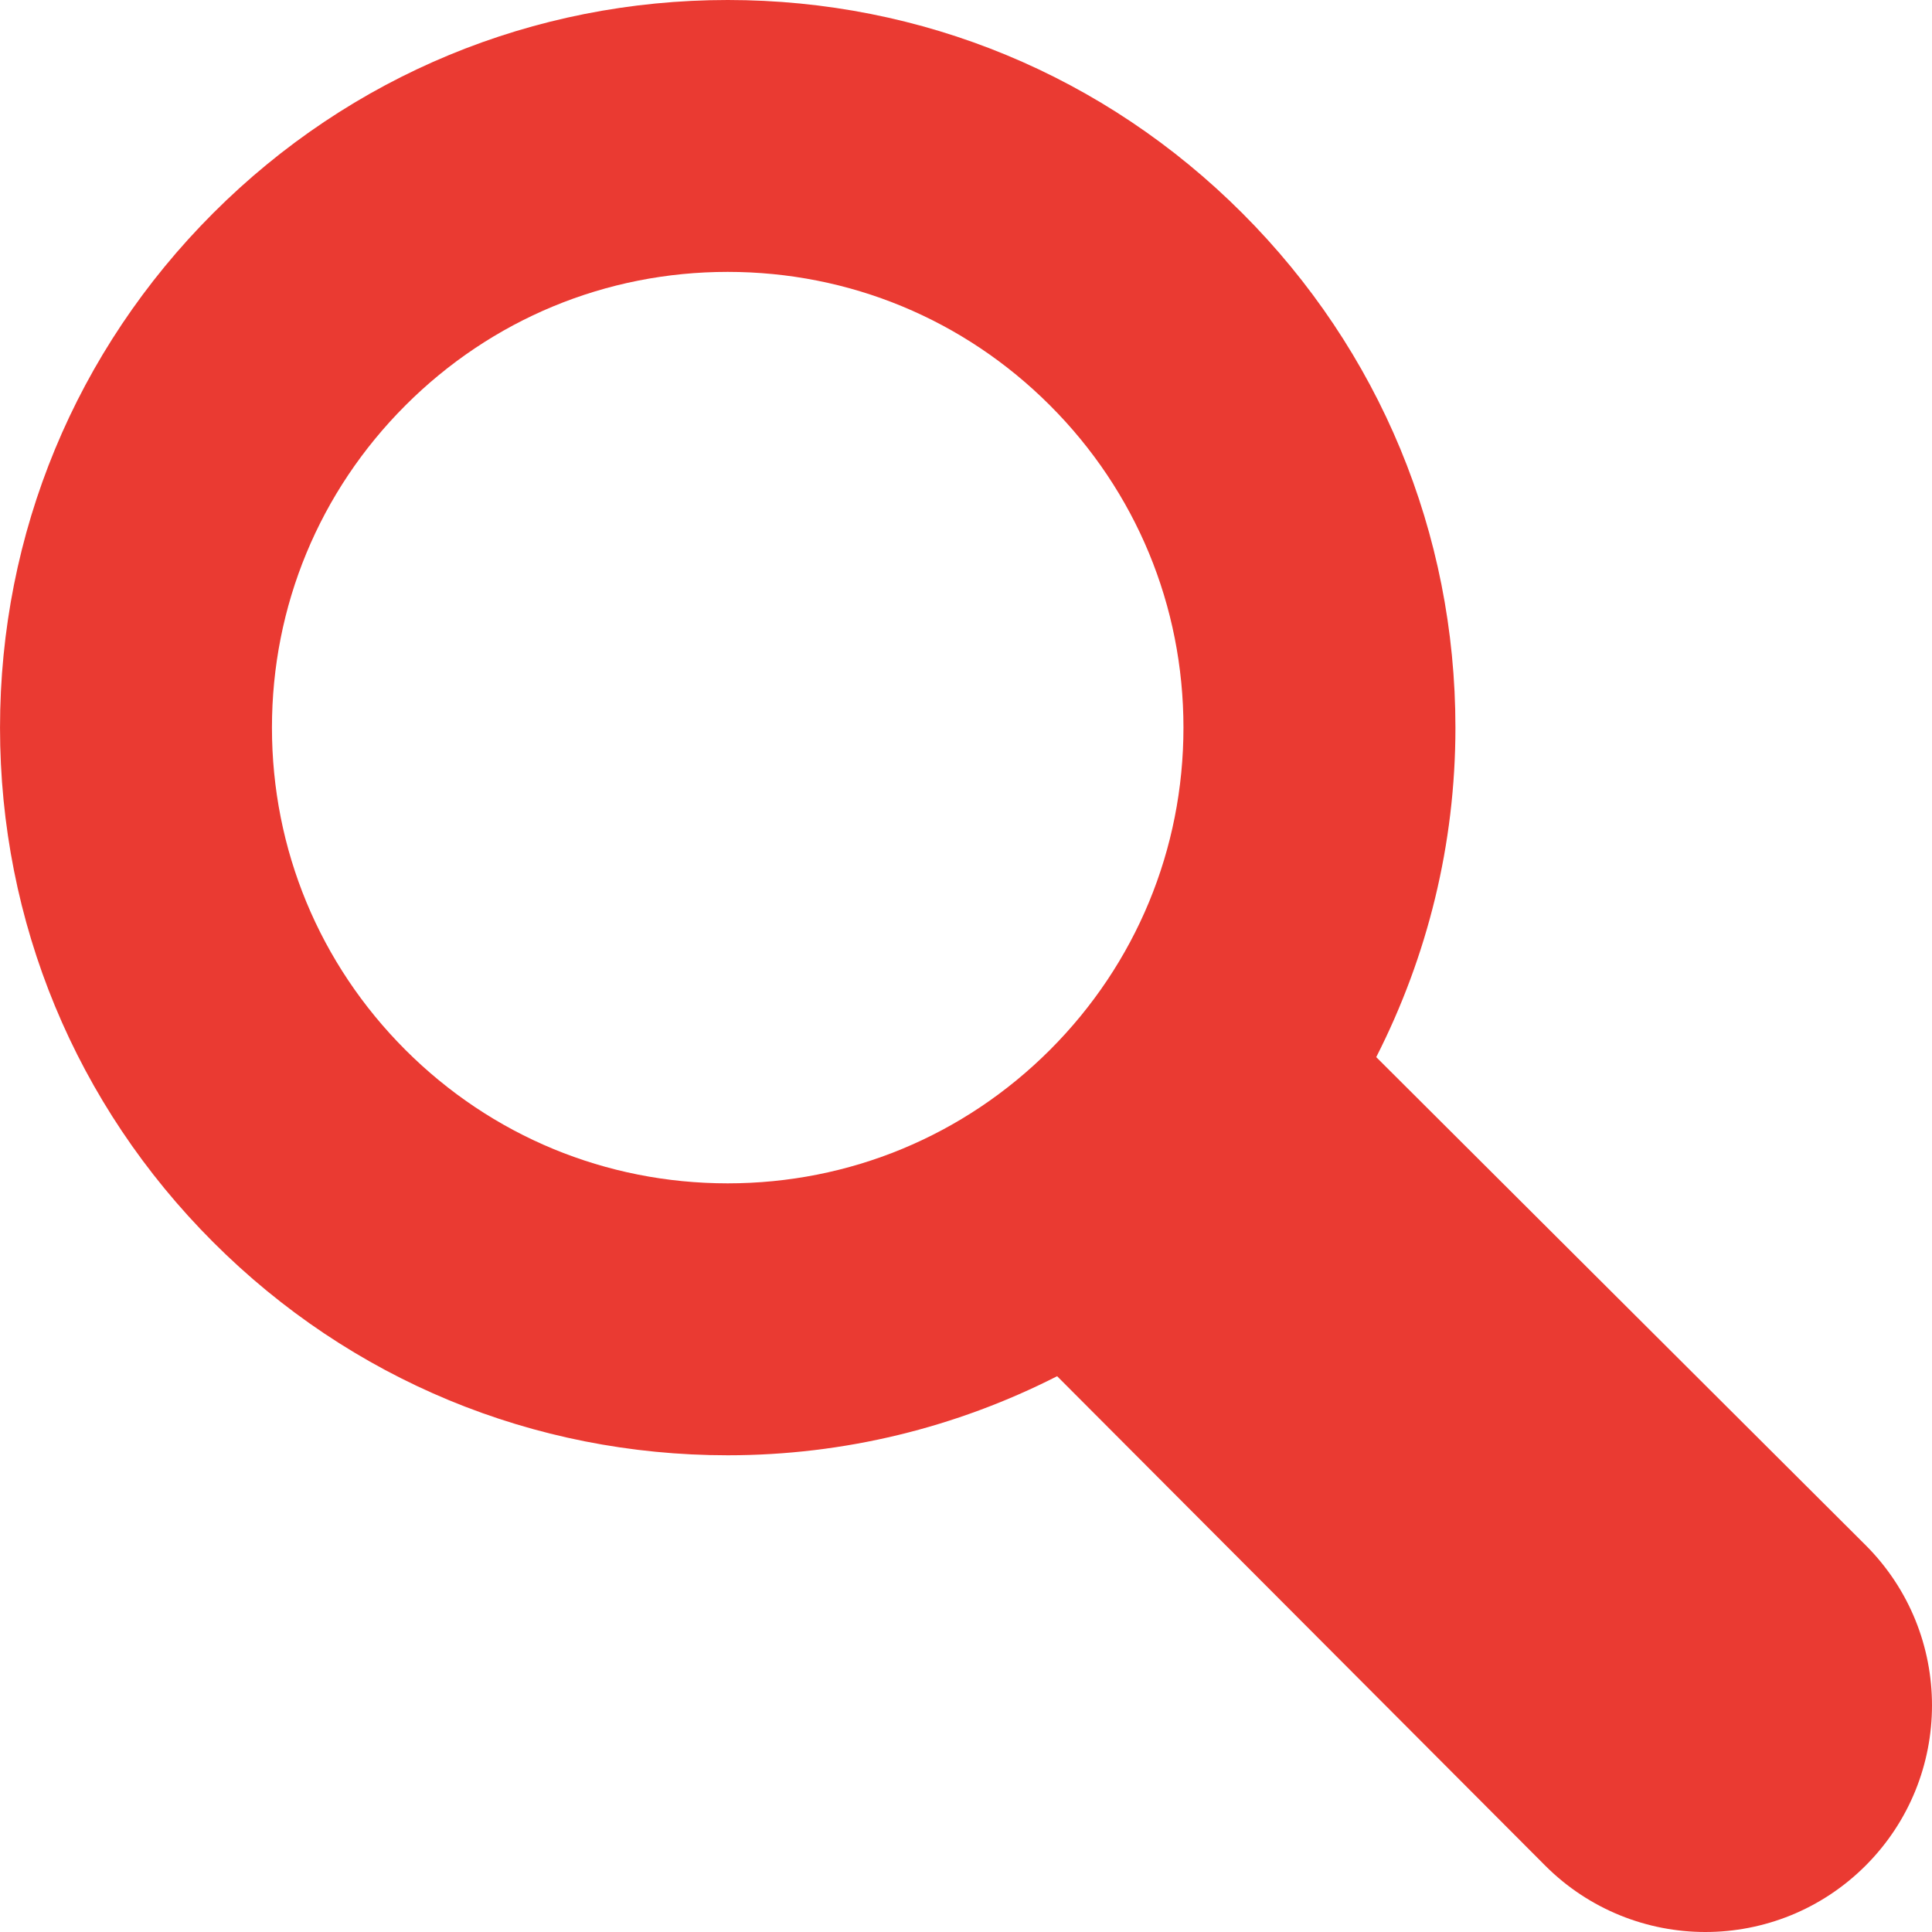
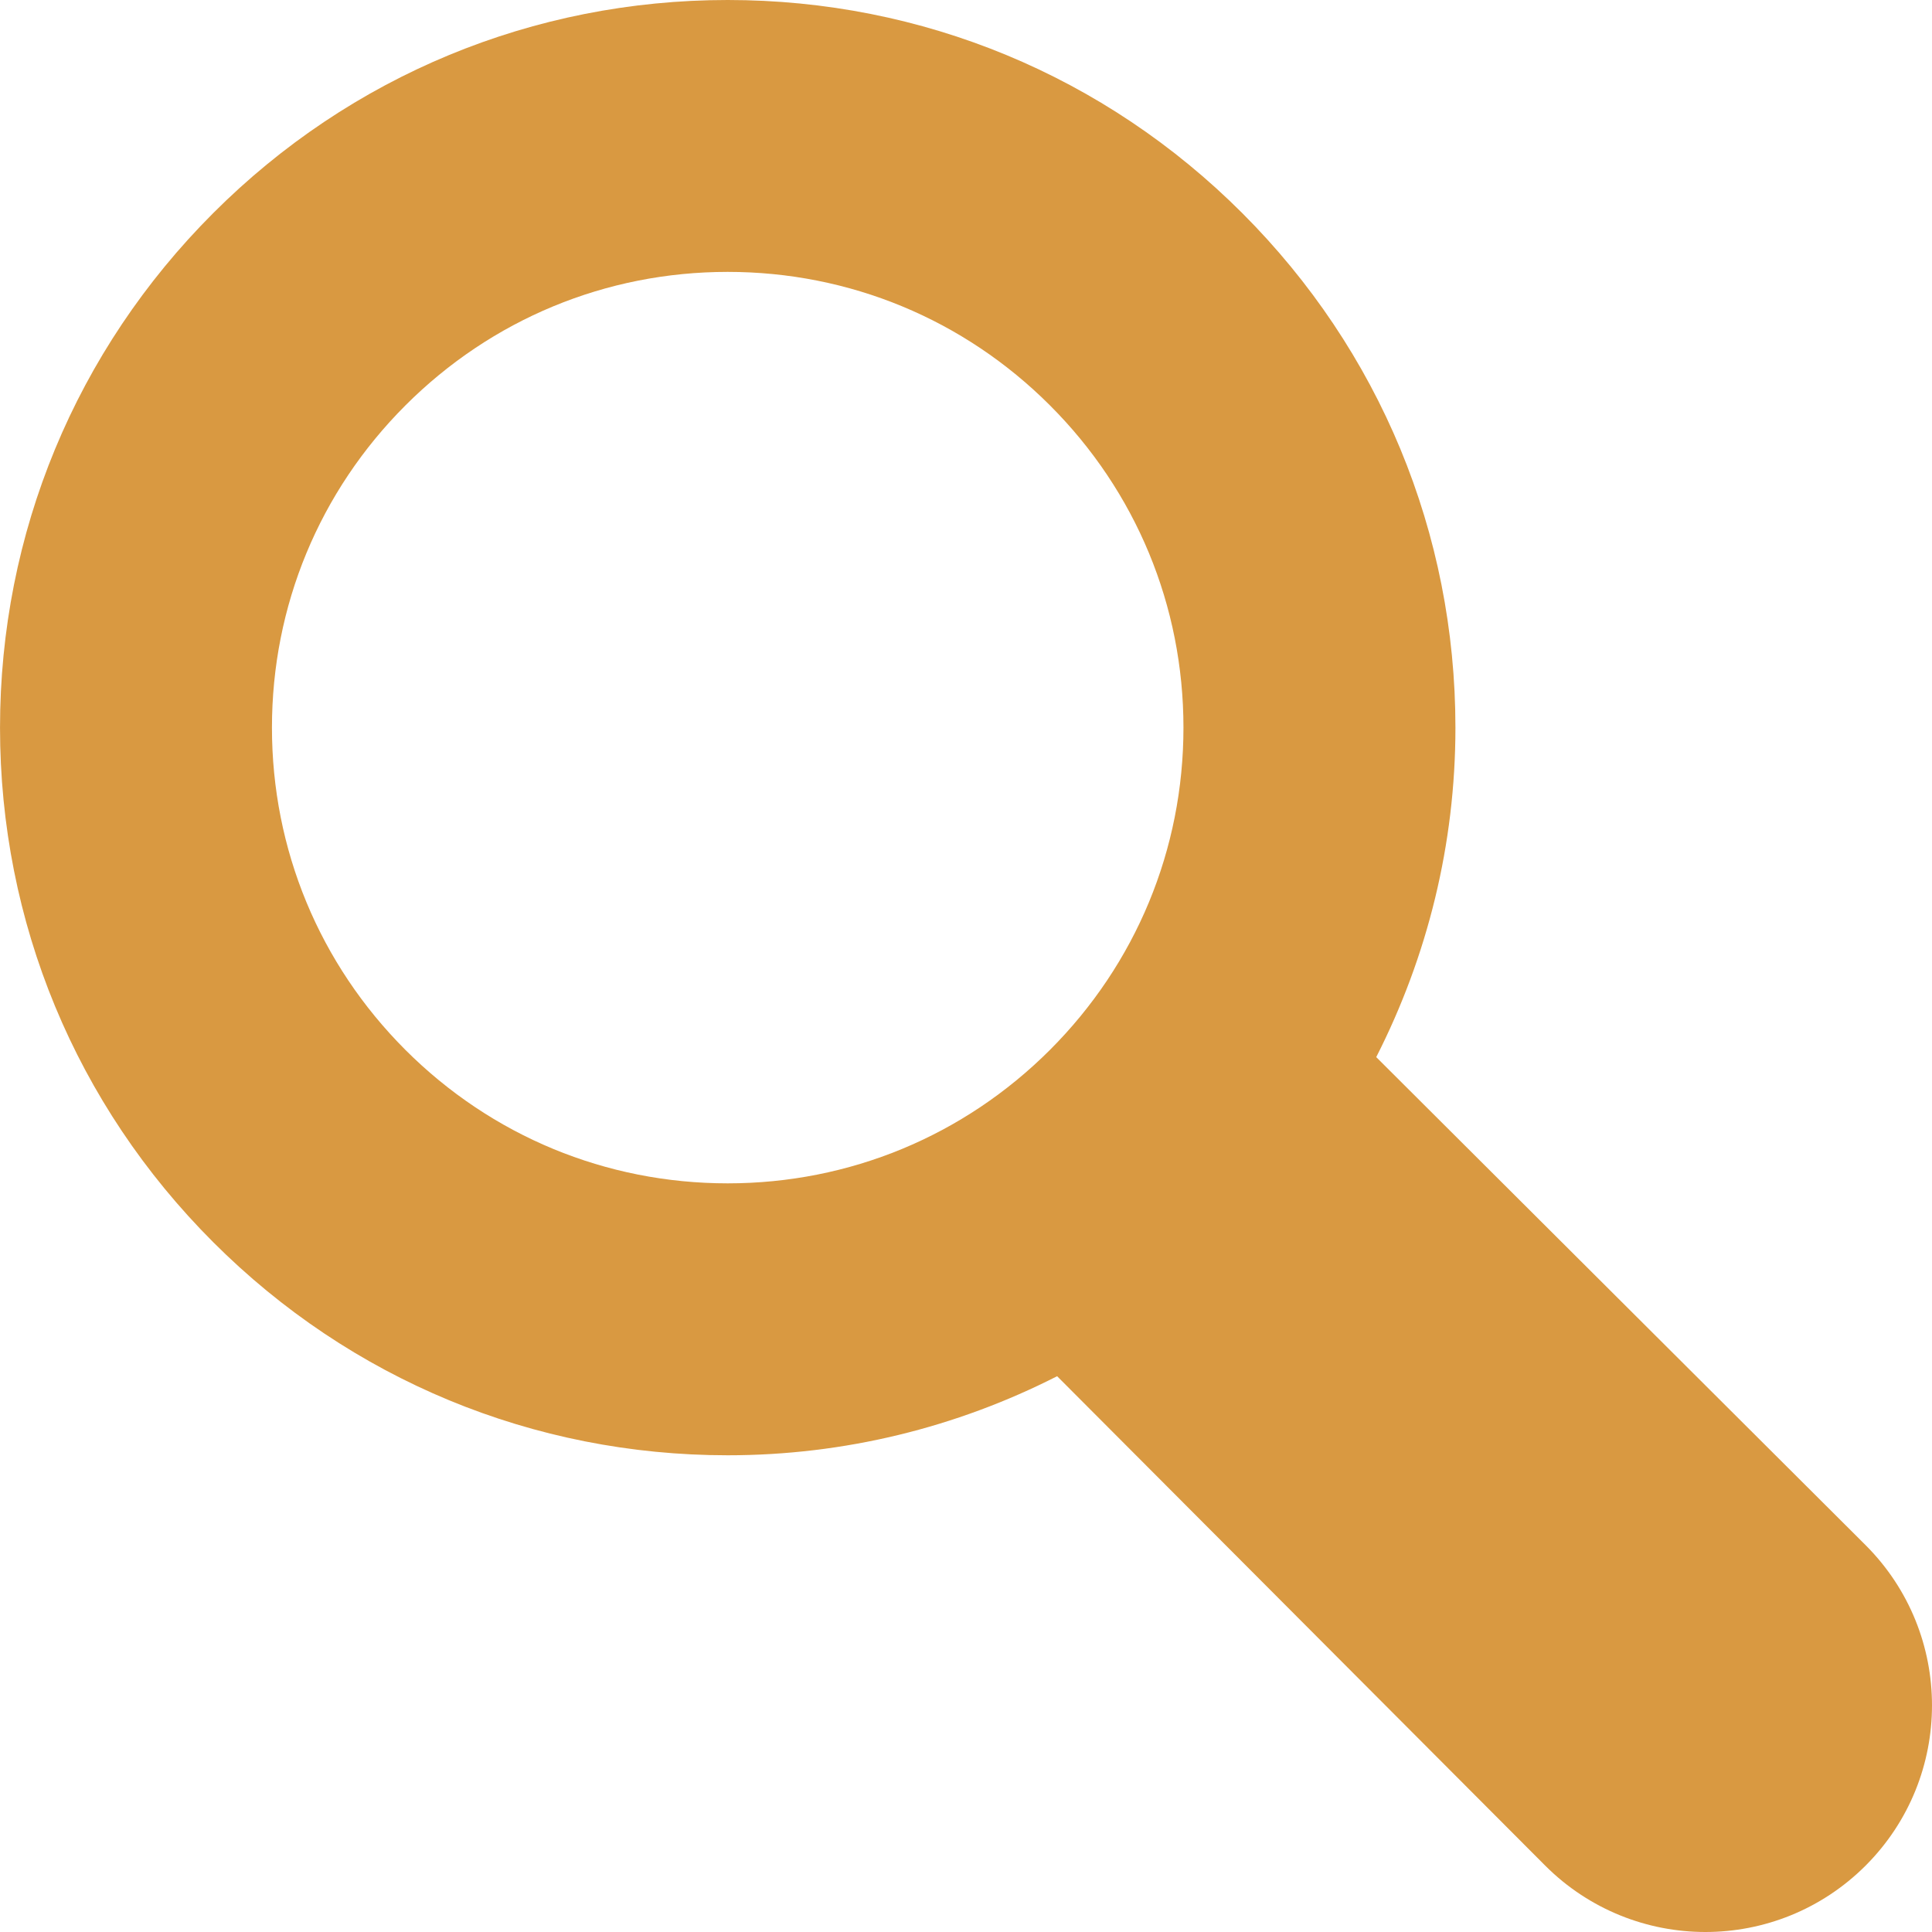
<svg xmlns="http://www.w3.org/2000/svg" version="1.1" id="Capa_1" x="0px" y="0px" width="512px" height="512px" viewBox="0 0 45.008 45.009" style="enable-background:new 0 0 45.008 45.009;" xml:space="preserve">
  <g>
-     <path d="M43.462,35.997l-11.401-11.37c1.197-2.352,1.845-4.962,1.845-7.676c0-4.528-1.765-8.785-4.966-11.986   C25.739,1.763,21.481,0,16.953,0C12.426,0,8.167,1.763,4.966,4.965C1.765,8.167,0,12.424,0,16.952   c0,4.528,1.764,8.785,4.966,11.986c3.201,3.202,7.459,4.965,11.986,4.965c2.714,0,5.325-0.646,7.675-1.842l11.371,11.402   c1.029,1.029,2.382,1.546,3.732,1.546c1.35,0,2.701-0.517,3.731-1.546C45.524,41.4,45.524,38.059,43.462,35.997z M9.444,24.459   c-2.005-2.006-3.109-4.671-3.109-7.507s1.104-5.502,3.11-7.508c2.005-2.005,4.671-3.11,7.507-3.11s5.502,1.104,7.508,3.11   c2.005,2.005,3.11,4.671,3.11,7.507s-1.105,5.502-3.11,7.508c-2.006,2.005-4.673,3.109-7.508,3.109   C14.117,27.568,11.451,26.465,9.444,24.459z" fill="#ea3a32" />
+     <path d="M43.462,35.997l-11.401-11.37c1.197-2.352,1.845-4.962,1.845-7.676c0-4.528-1.765-8.785-4.966-11.986   C25.739,1.763,21.481,0,16.953,0C12.426,0,8.167,1.763,4.966,4.965C1.765,8.167,0,12.424,0,16.952   c0,4.528,1.764,8.785,4.966,11.986c3.201,3.202,7.459,4.965,11.986,4.965c2.714,0,5.325-0.646,7.675-1.842l11.371,11.402   c1.029,1.029,2.382,1.546,3.732,1.546c1.35,0,2.701-0.517,3.731-1.546C45.524,41.4,45.524,38.059,43.462,35.997z M9.444,24.459   c-2.005-2.006-3.109-4.671-3.109-7.507s1.104-5.502,3.11-7.508c2.005-2.005,4.671-3.11,7.507-3.11s5.502,1.104,7.508,3.11   c2.005,2.005,3.11,4.671,3.11,7.507s-1.105,5.502-3.11,7.508c-2.006,2.005-4.673,3.109-7.508,3.109   C14.117,27.568,11.451,26.465,9.444,24.459z" fill="#D99941" />
  </g>
  <g>
</g>
  <g>
</g>
  <g>
</g>
  <g>
</g>
  <g>
</g>
  <g>
</g>
  <g>
</g>
  <g>
</g>
  <g>
</g>
  <g>
</g>
  <g>
</g>
  <g>
</g>
  <g>
</g>
  <g>
</g>
  <g>
</g>
</svg>
